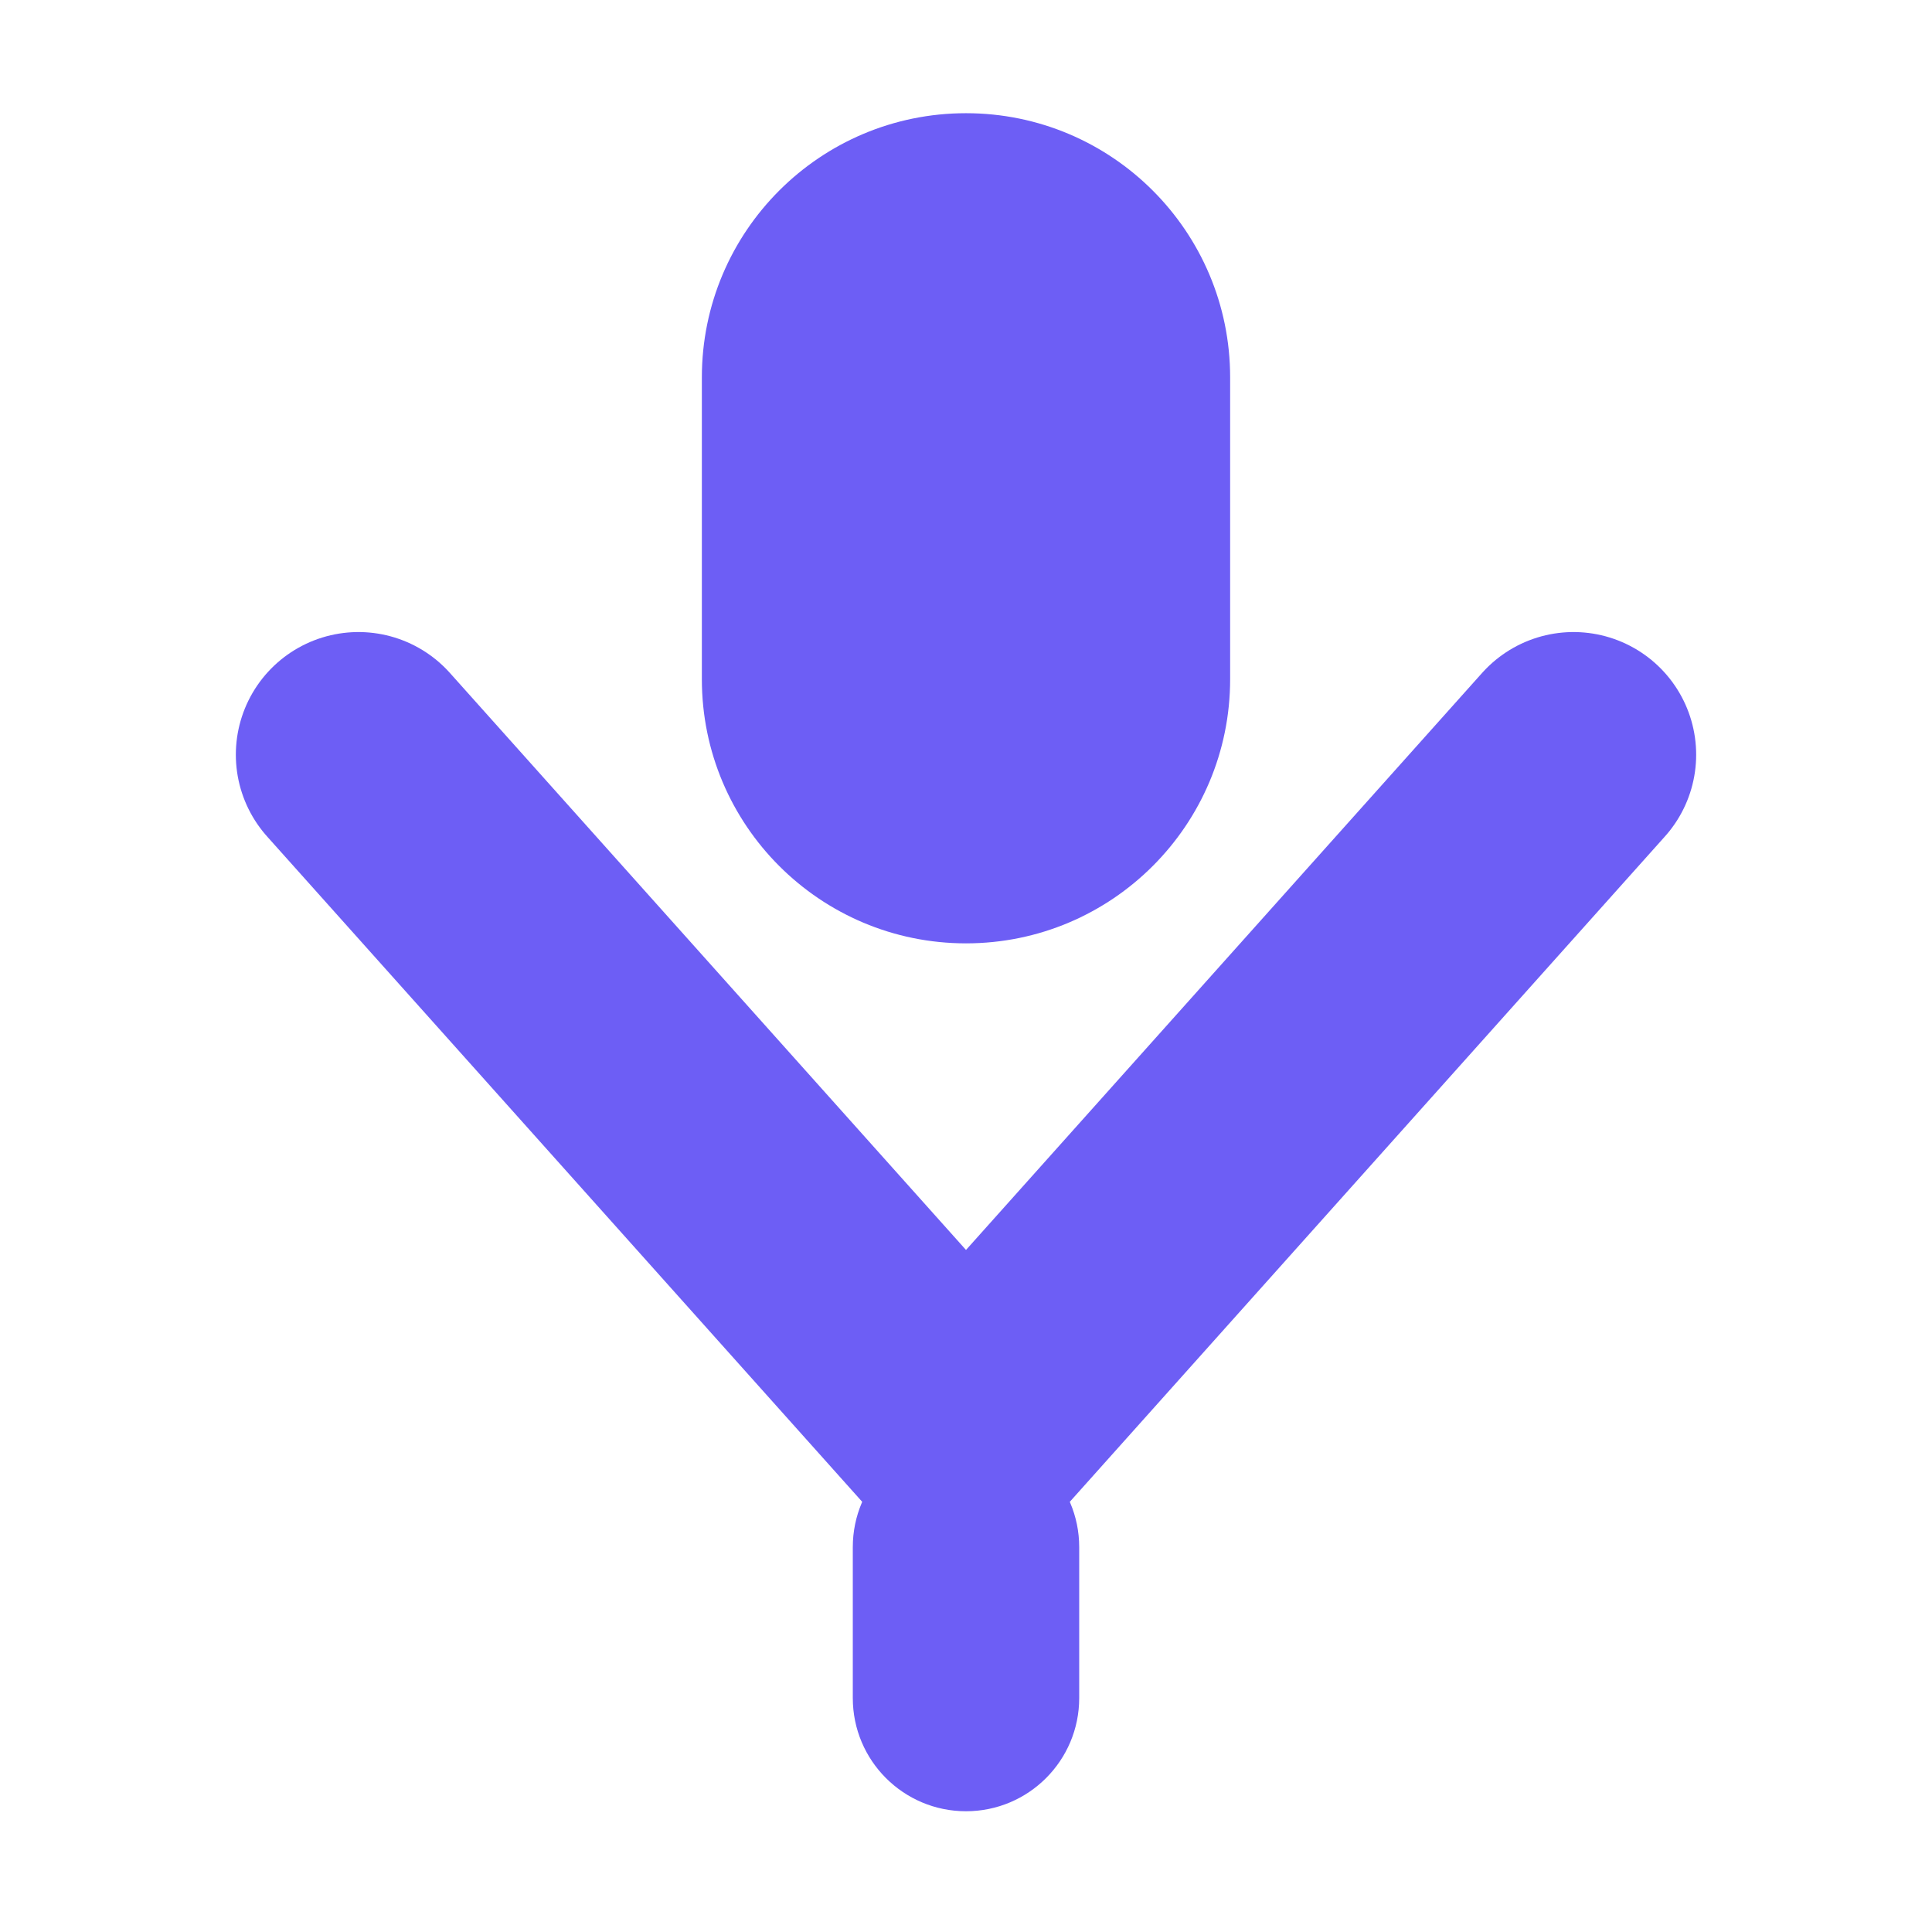
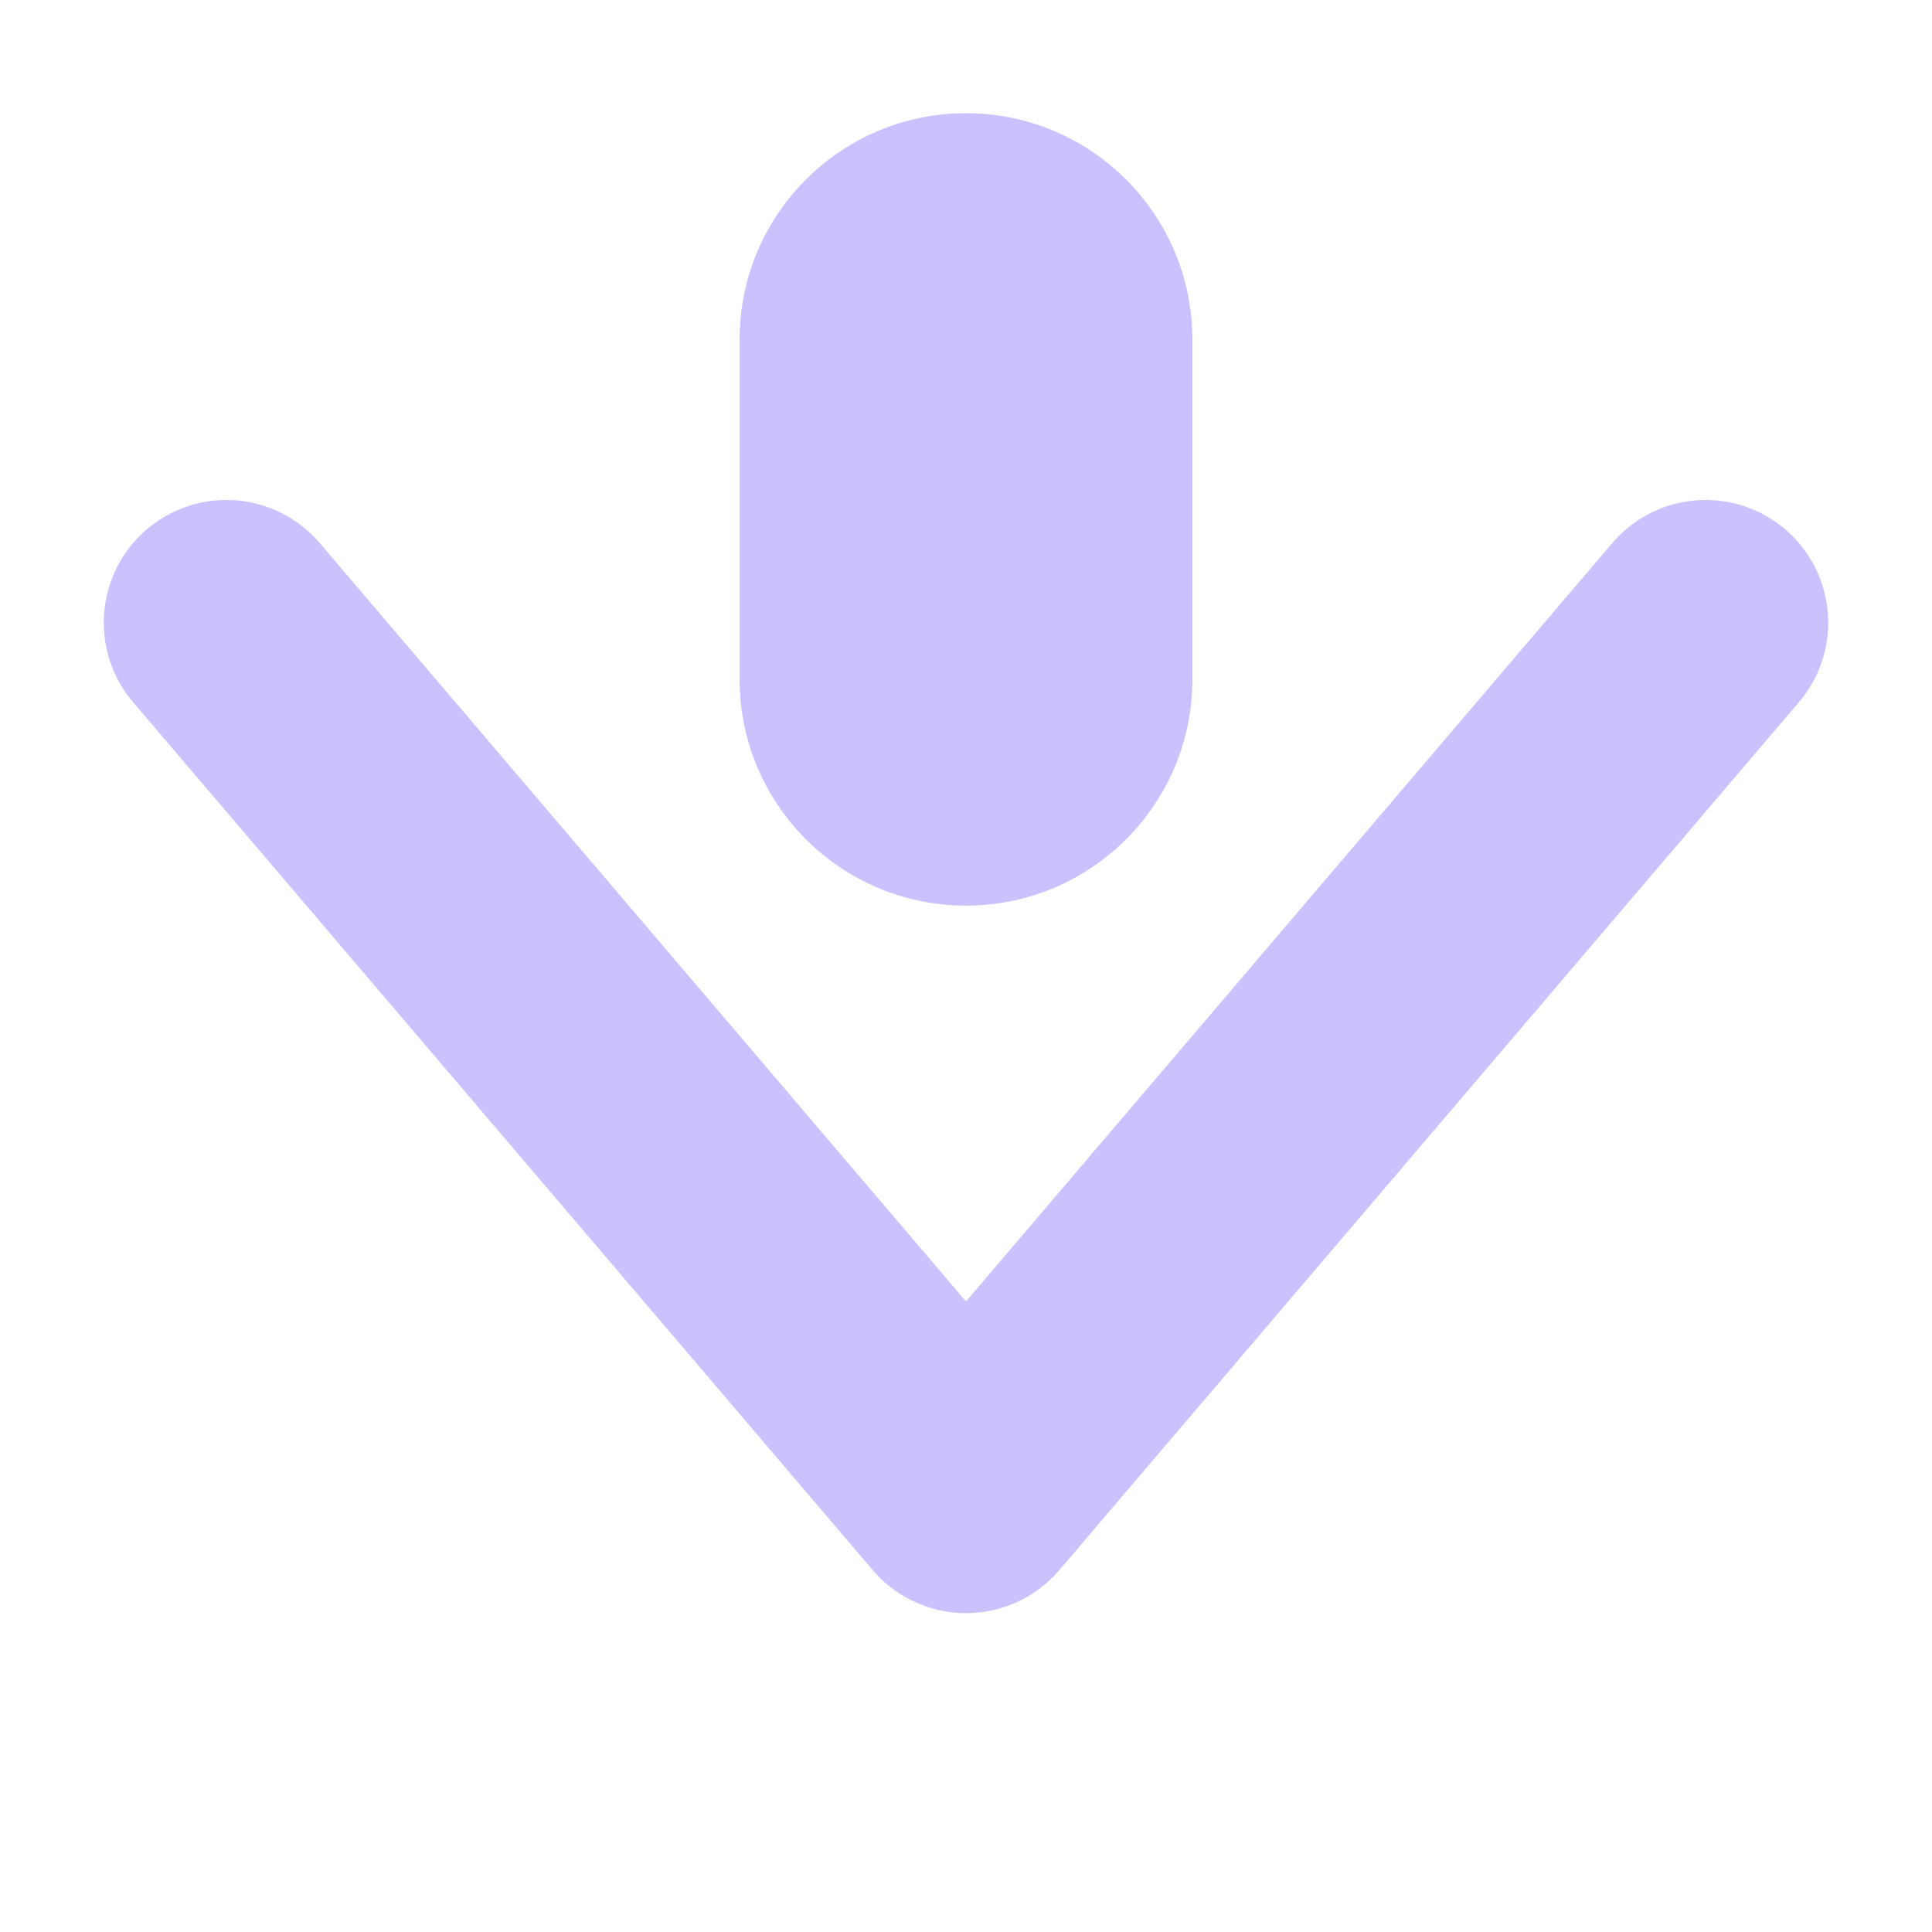
<svg xmlns="http://www.w3.org/2000/svg" viewBox="0 0 1024 1024" width="1024" height="1024">
-   <rect x="372" y="60" width="280" height="440" rx="140" fill="#6D5EF5" />
-   <path d="M190 400 L512 760 L834 400" fill="none" stroke="#6D5EF5" stroke-width="130" stroke-linecap="round" stroke-linejoin="round" />
-   <rect x="452" y="760" width="120" height="200" rx="60" fill="#6D5EF5" />
+   <rect x="392" y="60" width="240" height="420" rx="120" fill="#C9C2FF" />
+   <path d="M120 330 L512 790 L904 330" fill="none" stroke="#C9C2FF" stroke-width="130" stroke-linecap="round" stroke-linejoin="round" />
</svg>
